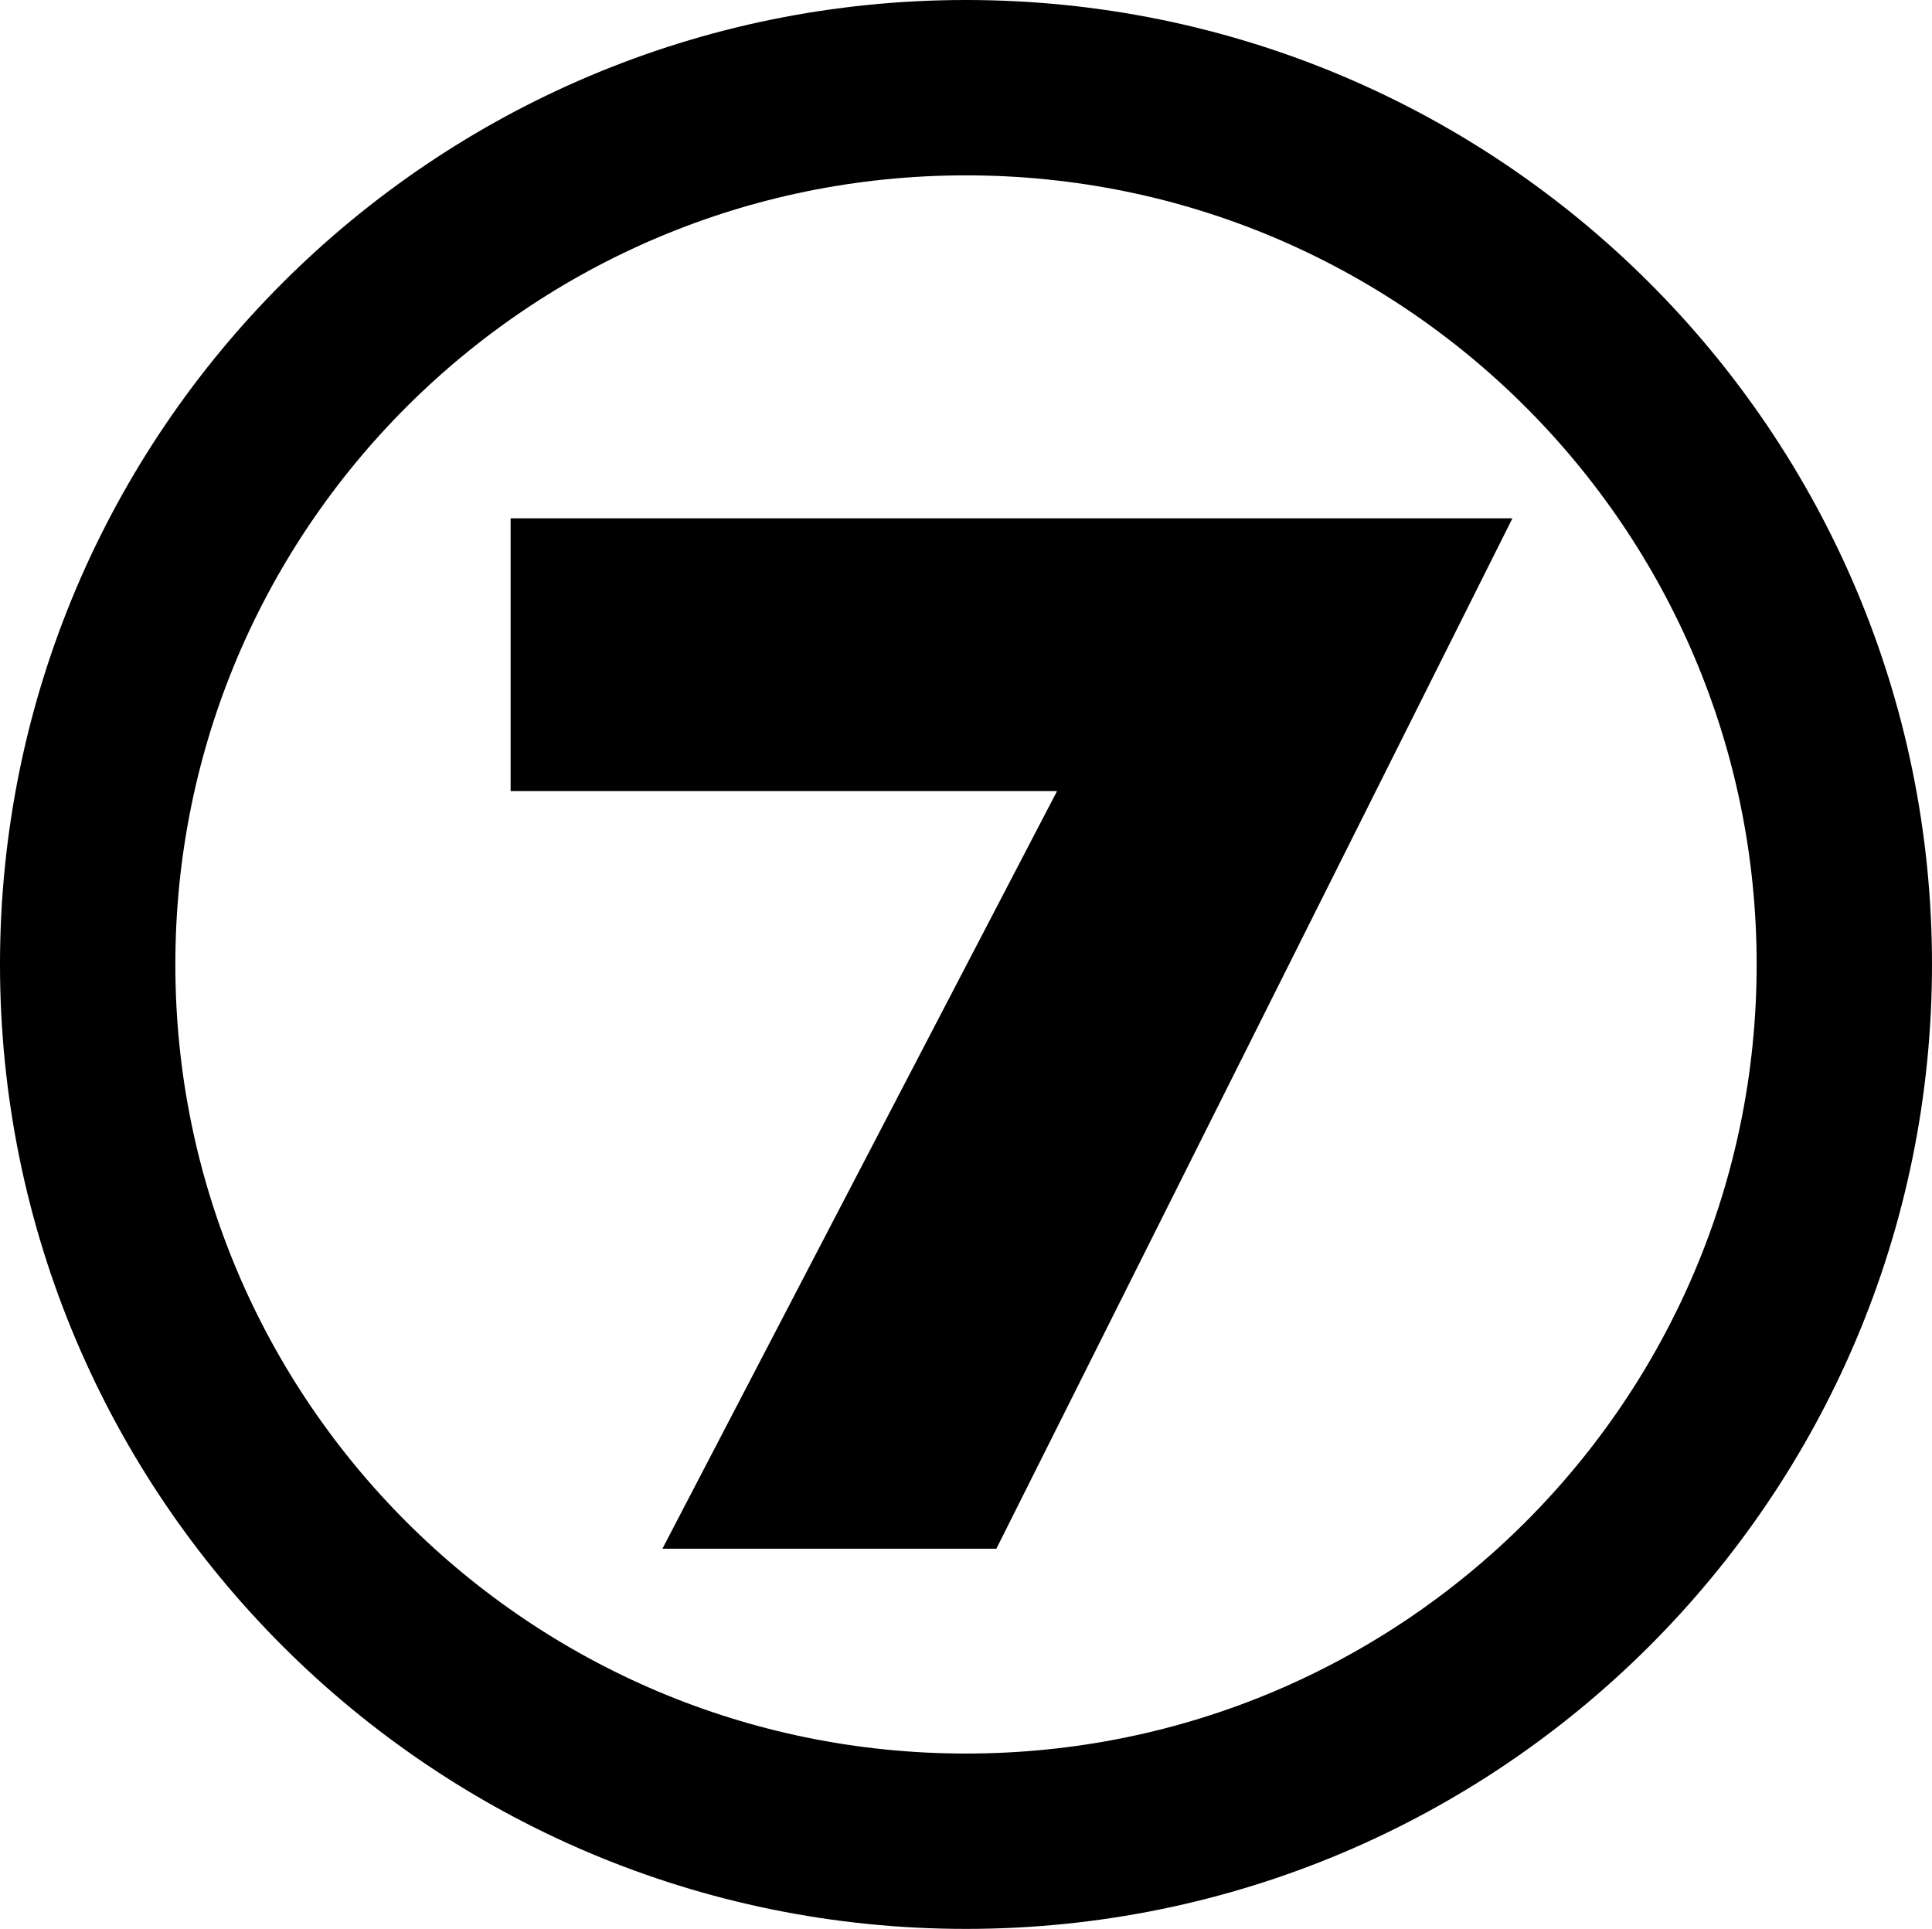
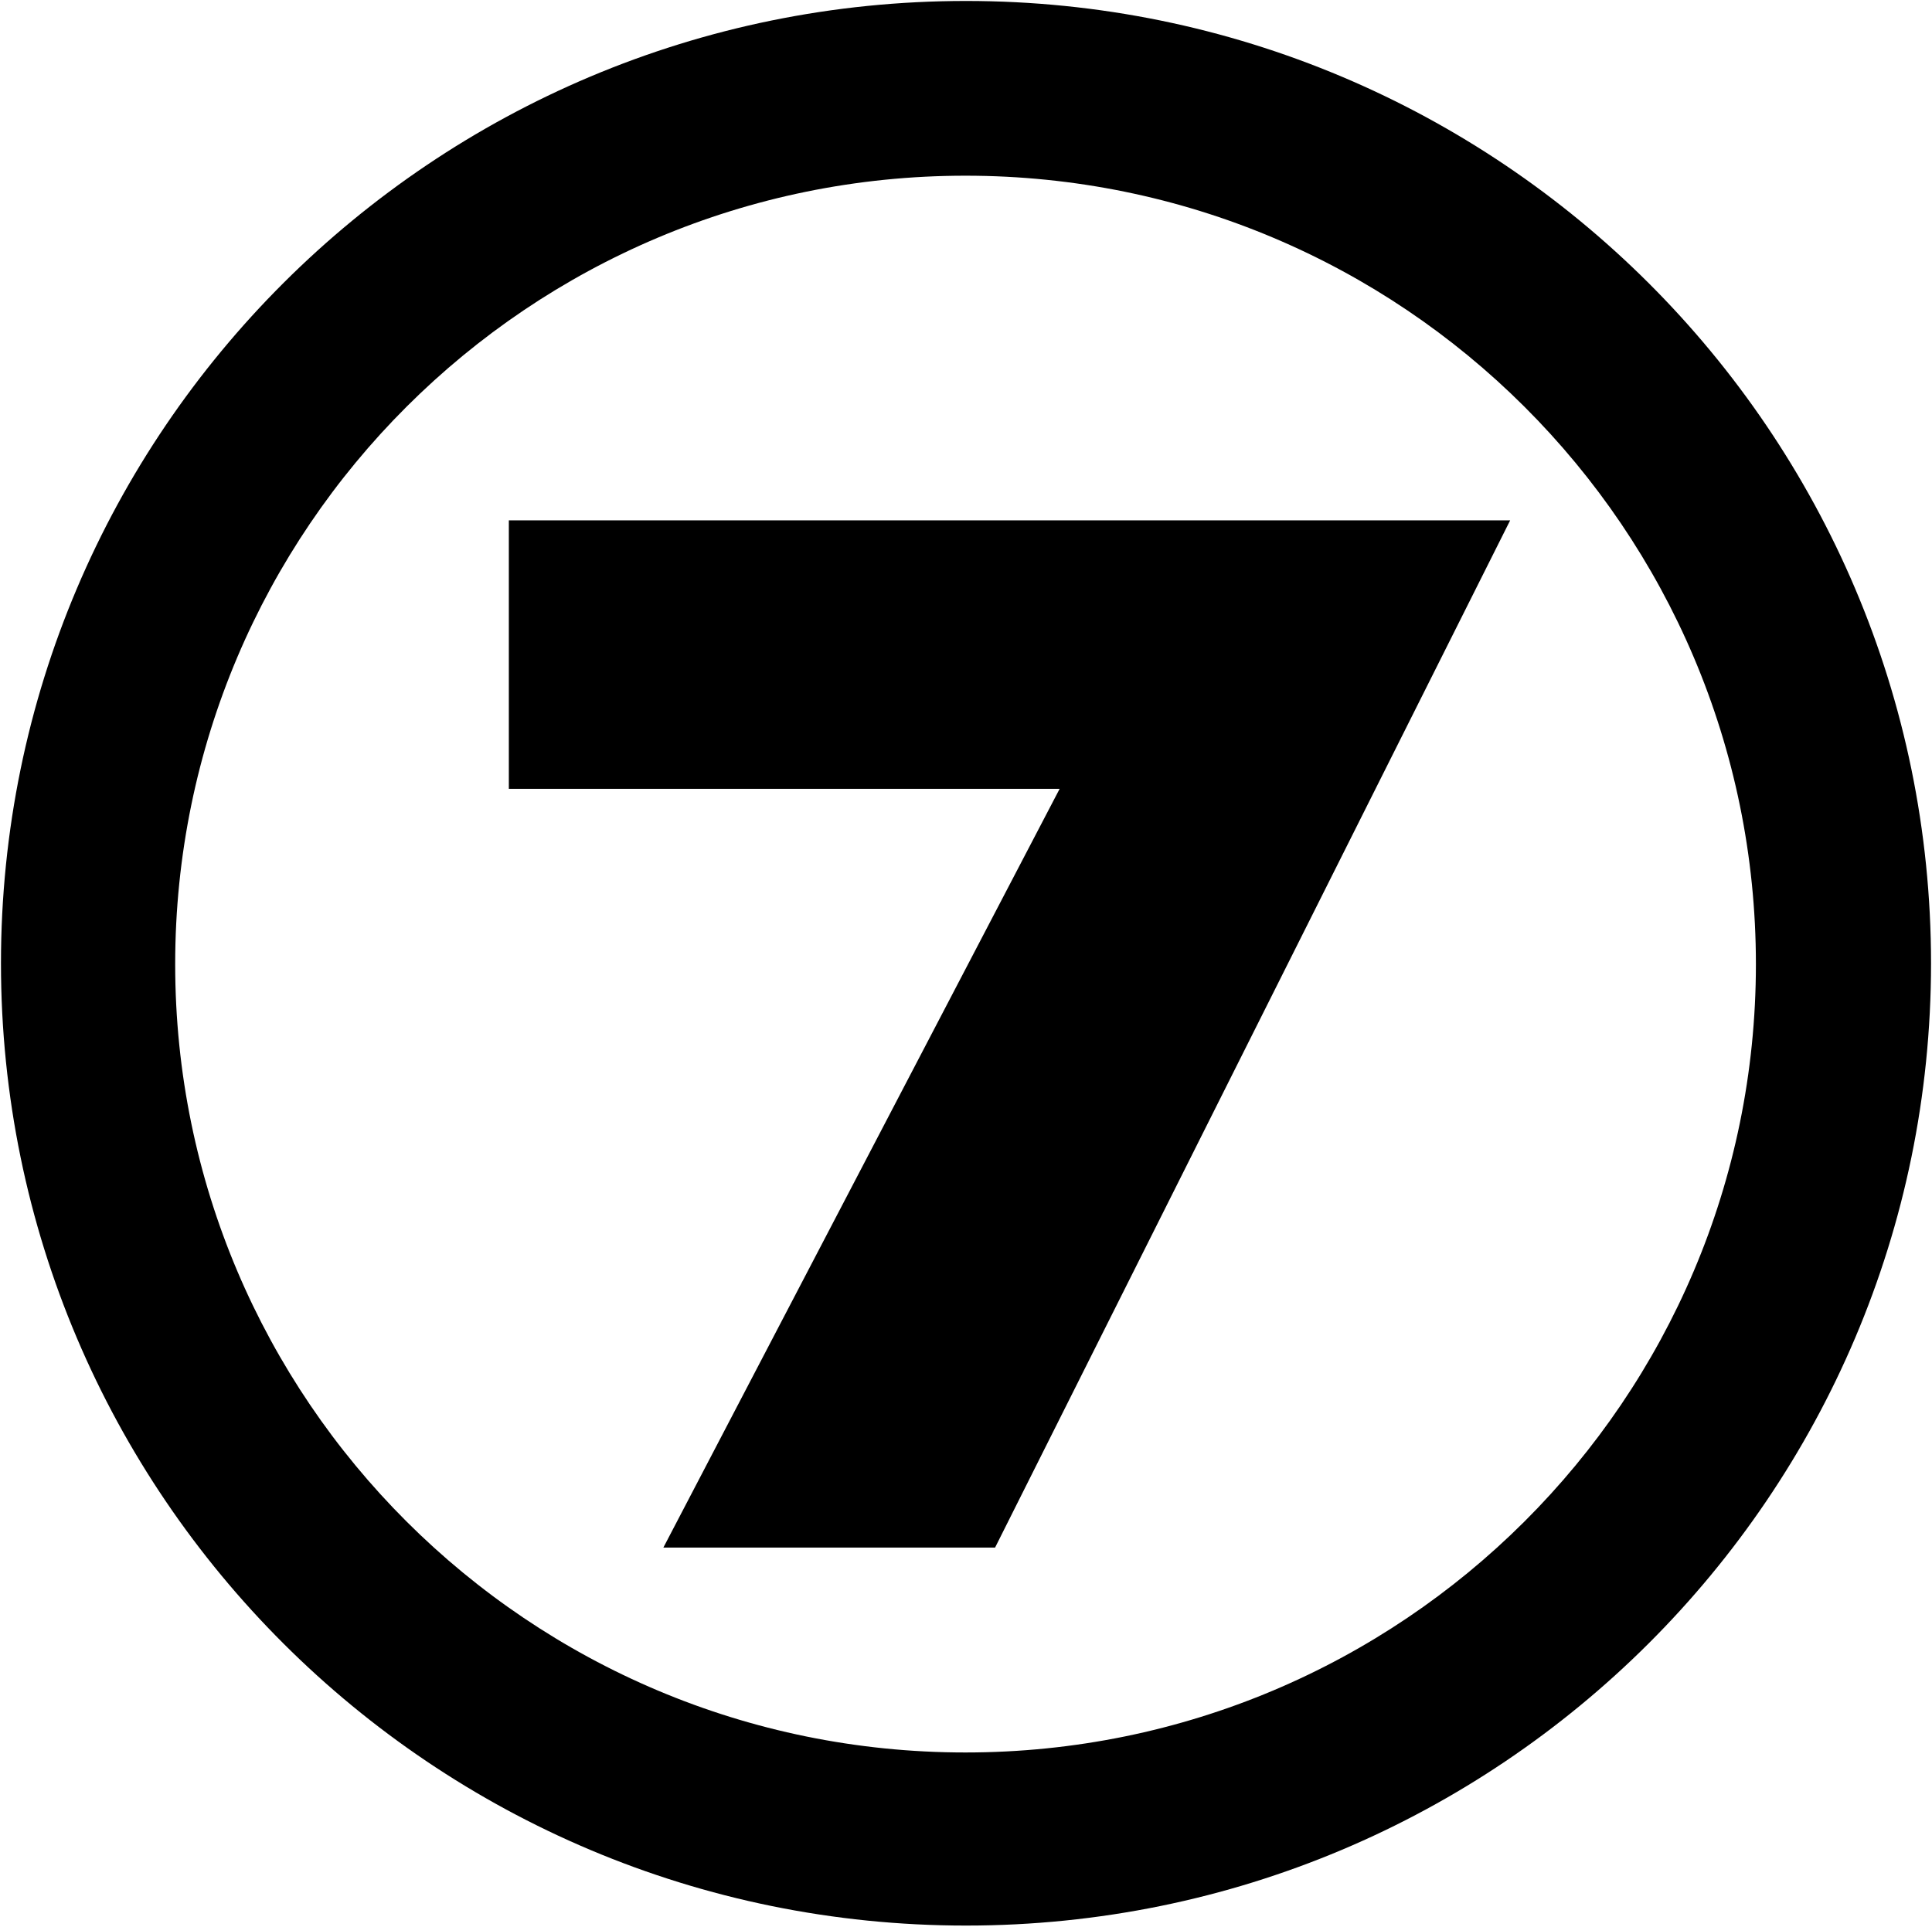
- <svg xmlns="http://www.w3.org/2000/svg" version="1.0" id="Layer_1" x="0px" y="0px" width="330.546px" height="330px" viewBox="0 0 330.546 330" enable-background="new 0 0 330.546 330" xml:space="preserve">
-   <ellipse fill-rule="evenodd" clip-rule="evenodd" fill="none" stroke="#000000" stroke-width="30" stroke-linecap="round" stroke-linejoin="round" cx="165.273" cy="165" rx="150.273" ry="150" />
-   <polygon fill-rule="evenodd" clip-rule="evenodd" points="87.362,88.671 258.767,88.671 170.469,264.958 113.331,264.958   180.855,135.335 87.362,135.335 " />
+ <svg xmlns="http://www.w3.org/2000/svg" width="1000" height="997.356" id="svg2" version="1.1">
+   <defs id="defs4" />
+   <g id="layer1" transform="translate(-199.5,374.7311)">
+     <path style="fill:#000000;fill-opacity:1;stroke:none" d="m 699.5,-374.231 c -275.856,0 -499.5,223.044 -499.5,498.178 0,275.134 223.644,498.178 499.5,498.178 275.856,0 499.5,-223.044 499.5,-498.178 0,-275.134 -223.644,-498.178 -499.5,-498.178 z m -0.283,90.458 c 225.93,0 409.137,182.776 409.137,408.193 0,225.417 -183.207,408.098 -409.137,408.098 -225.93,0 -409.042,-182.681 -409.042,-408.098 0,-225.417 183.113,-408.193 409.042,-408.193 z" id="path2998" />
+     <path style="fill:#000000;fill-opacity:1;stroke:none" d="m 714.55,426.441 -171.691,0 205.11,-392.802 -285.093,0 0,-138.991 518.283,0 z" id="path3002" />
+   </g>
</svg>
